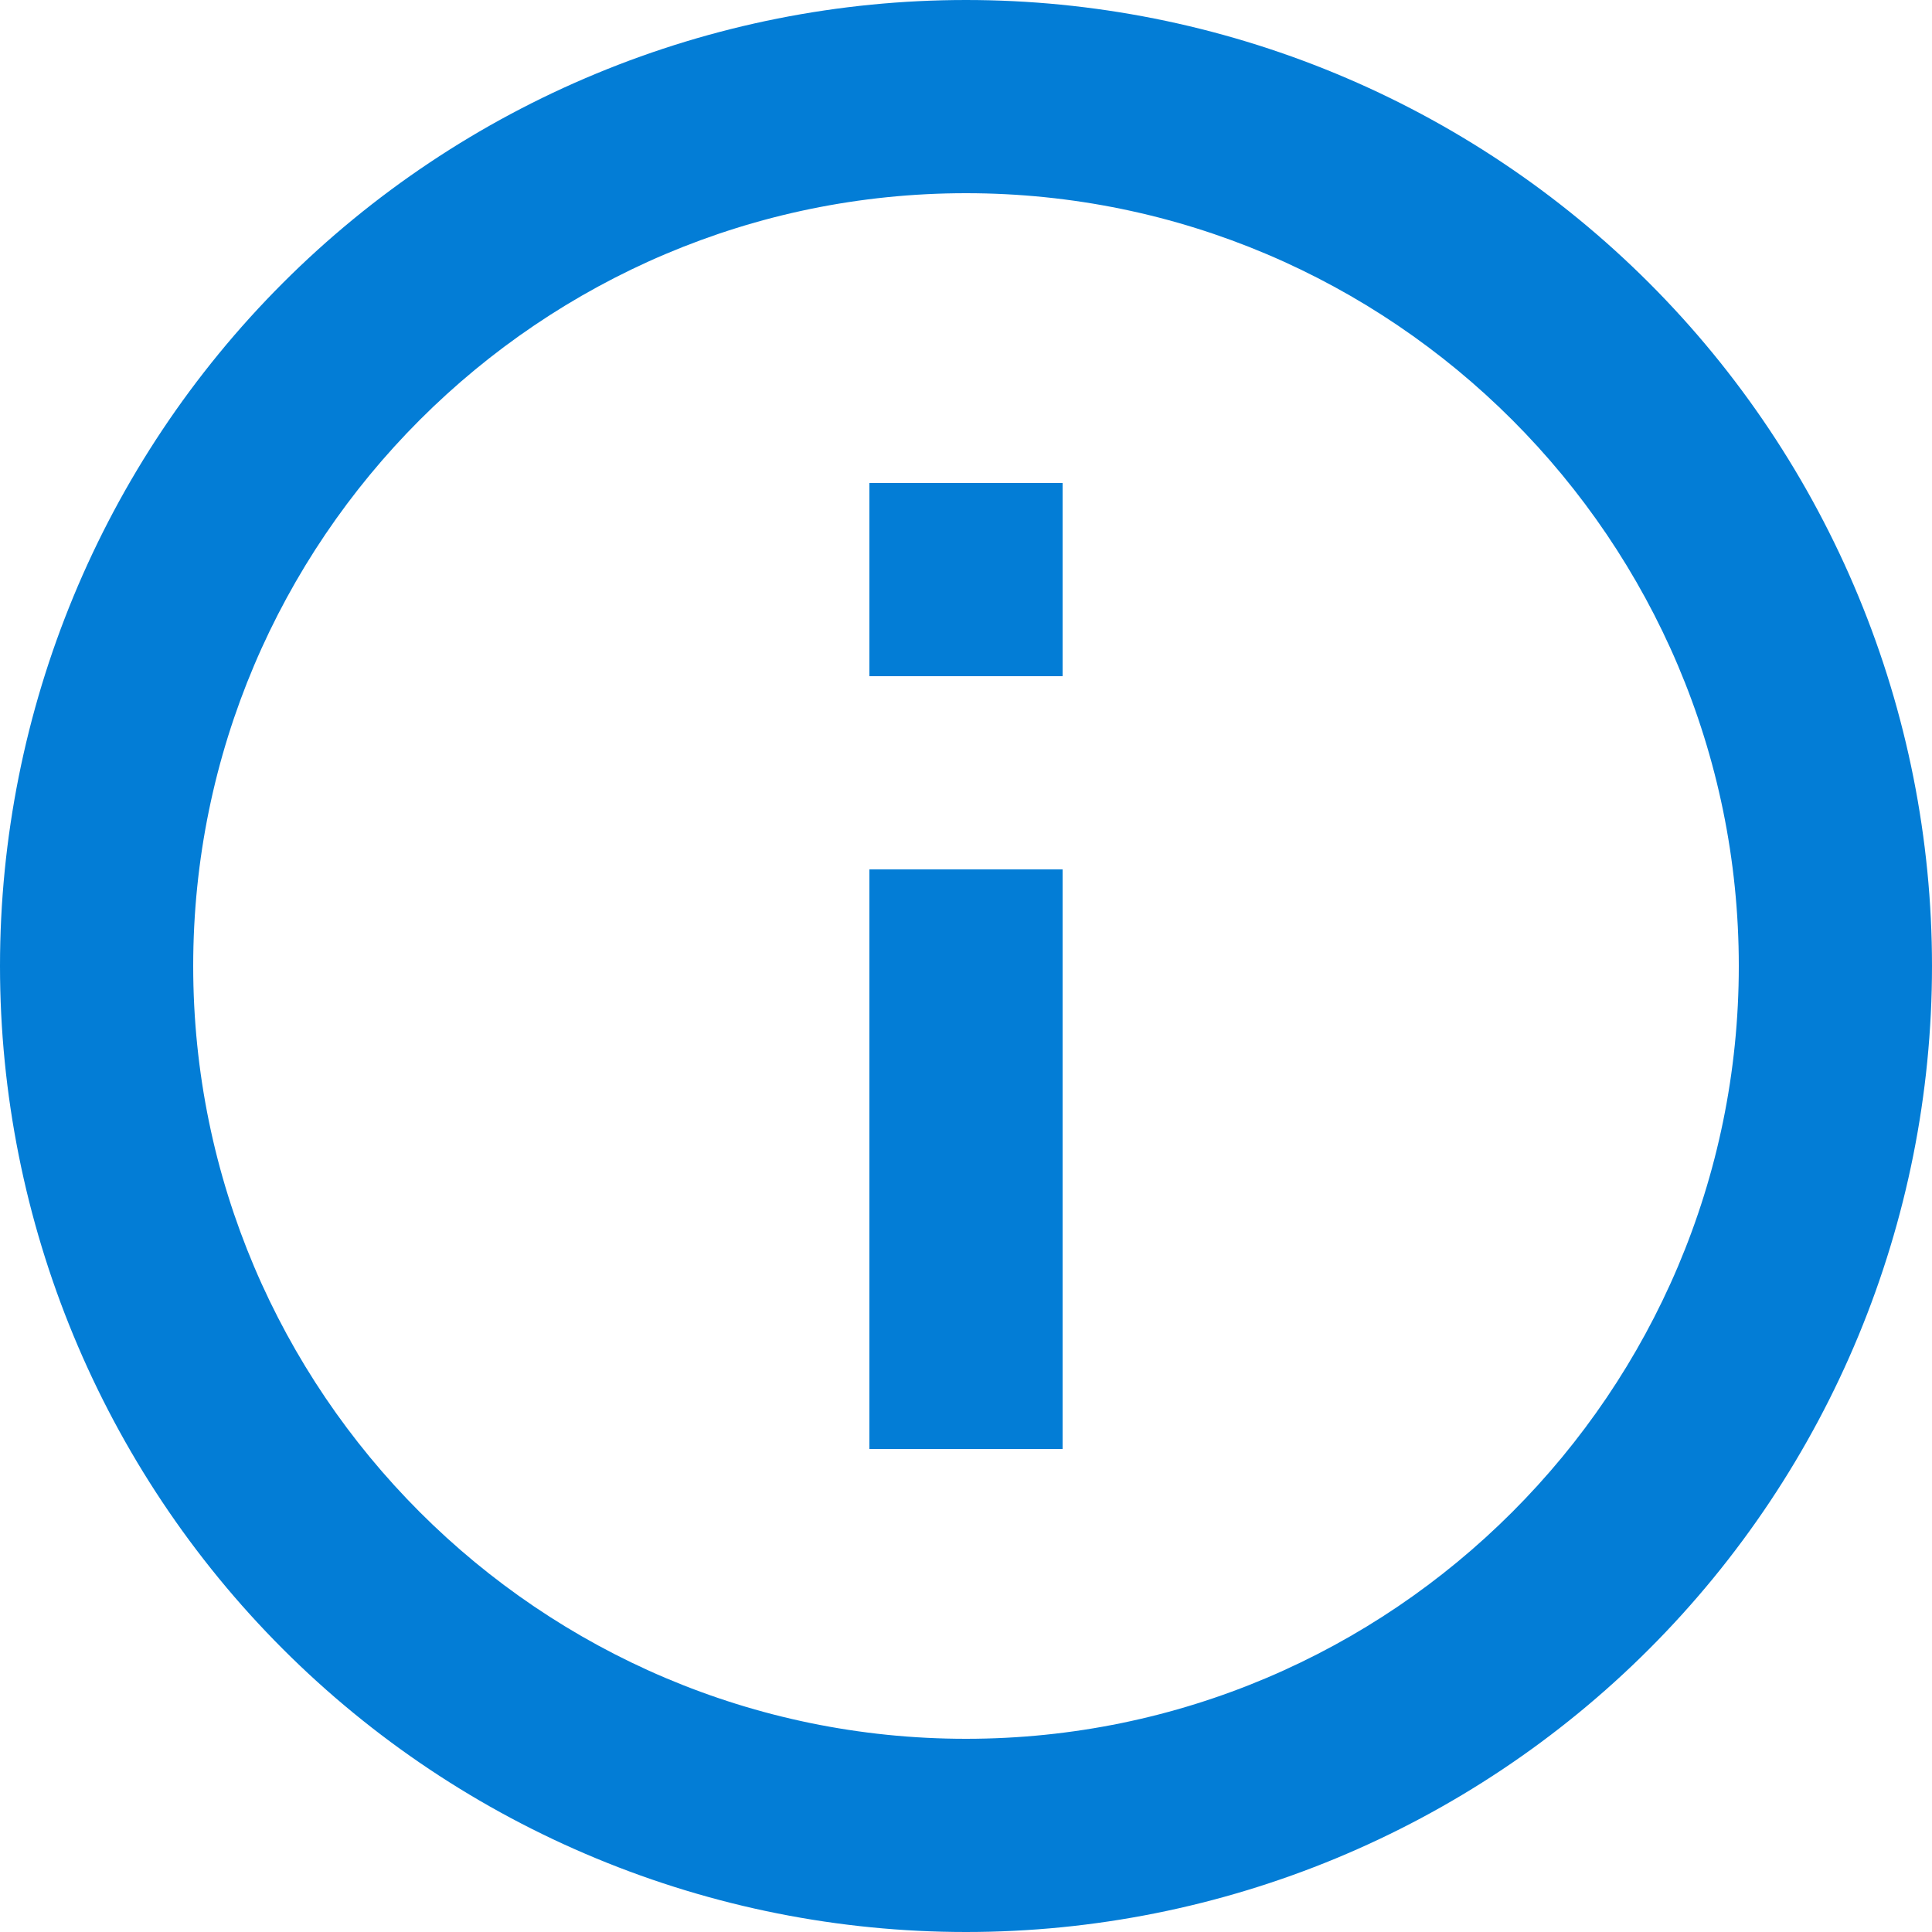
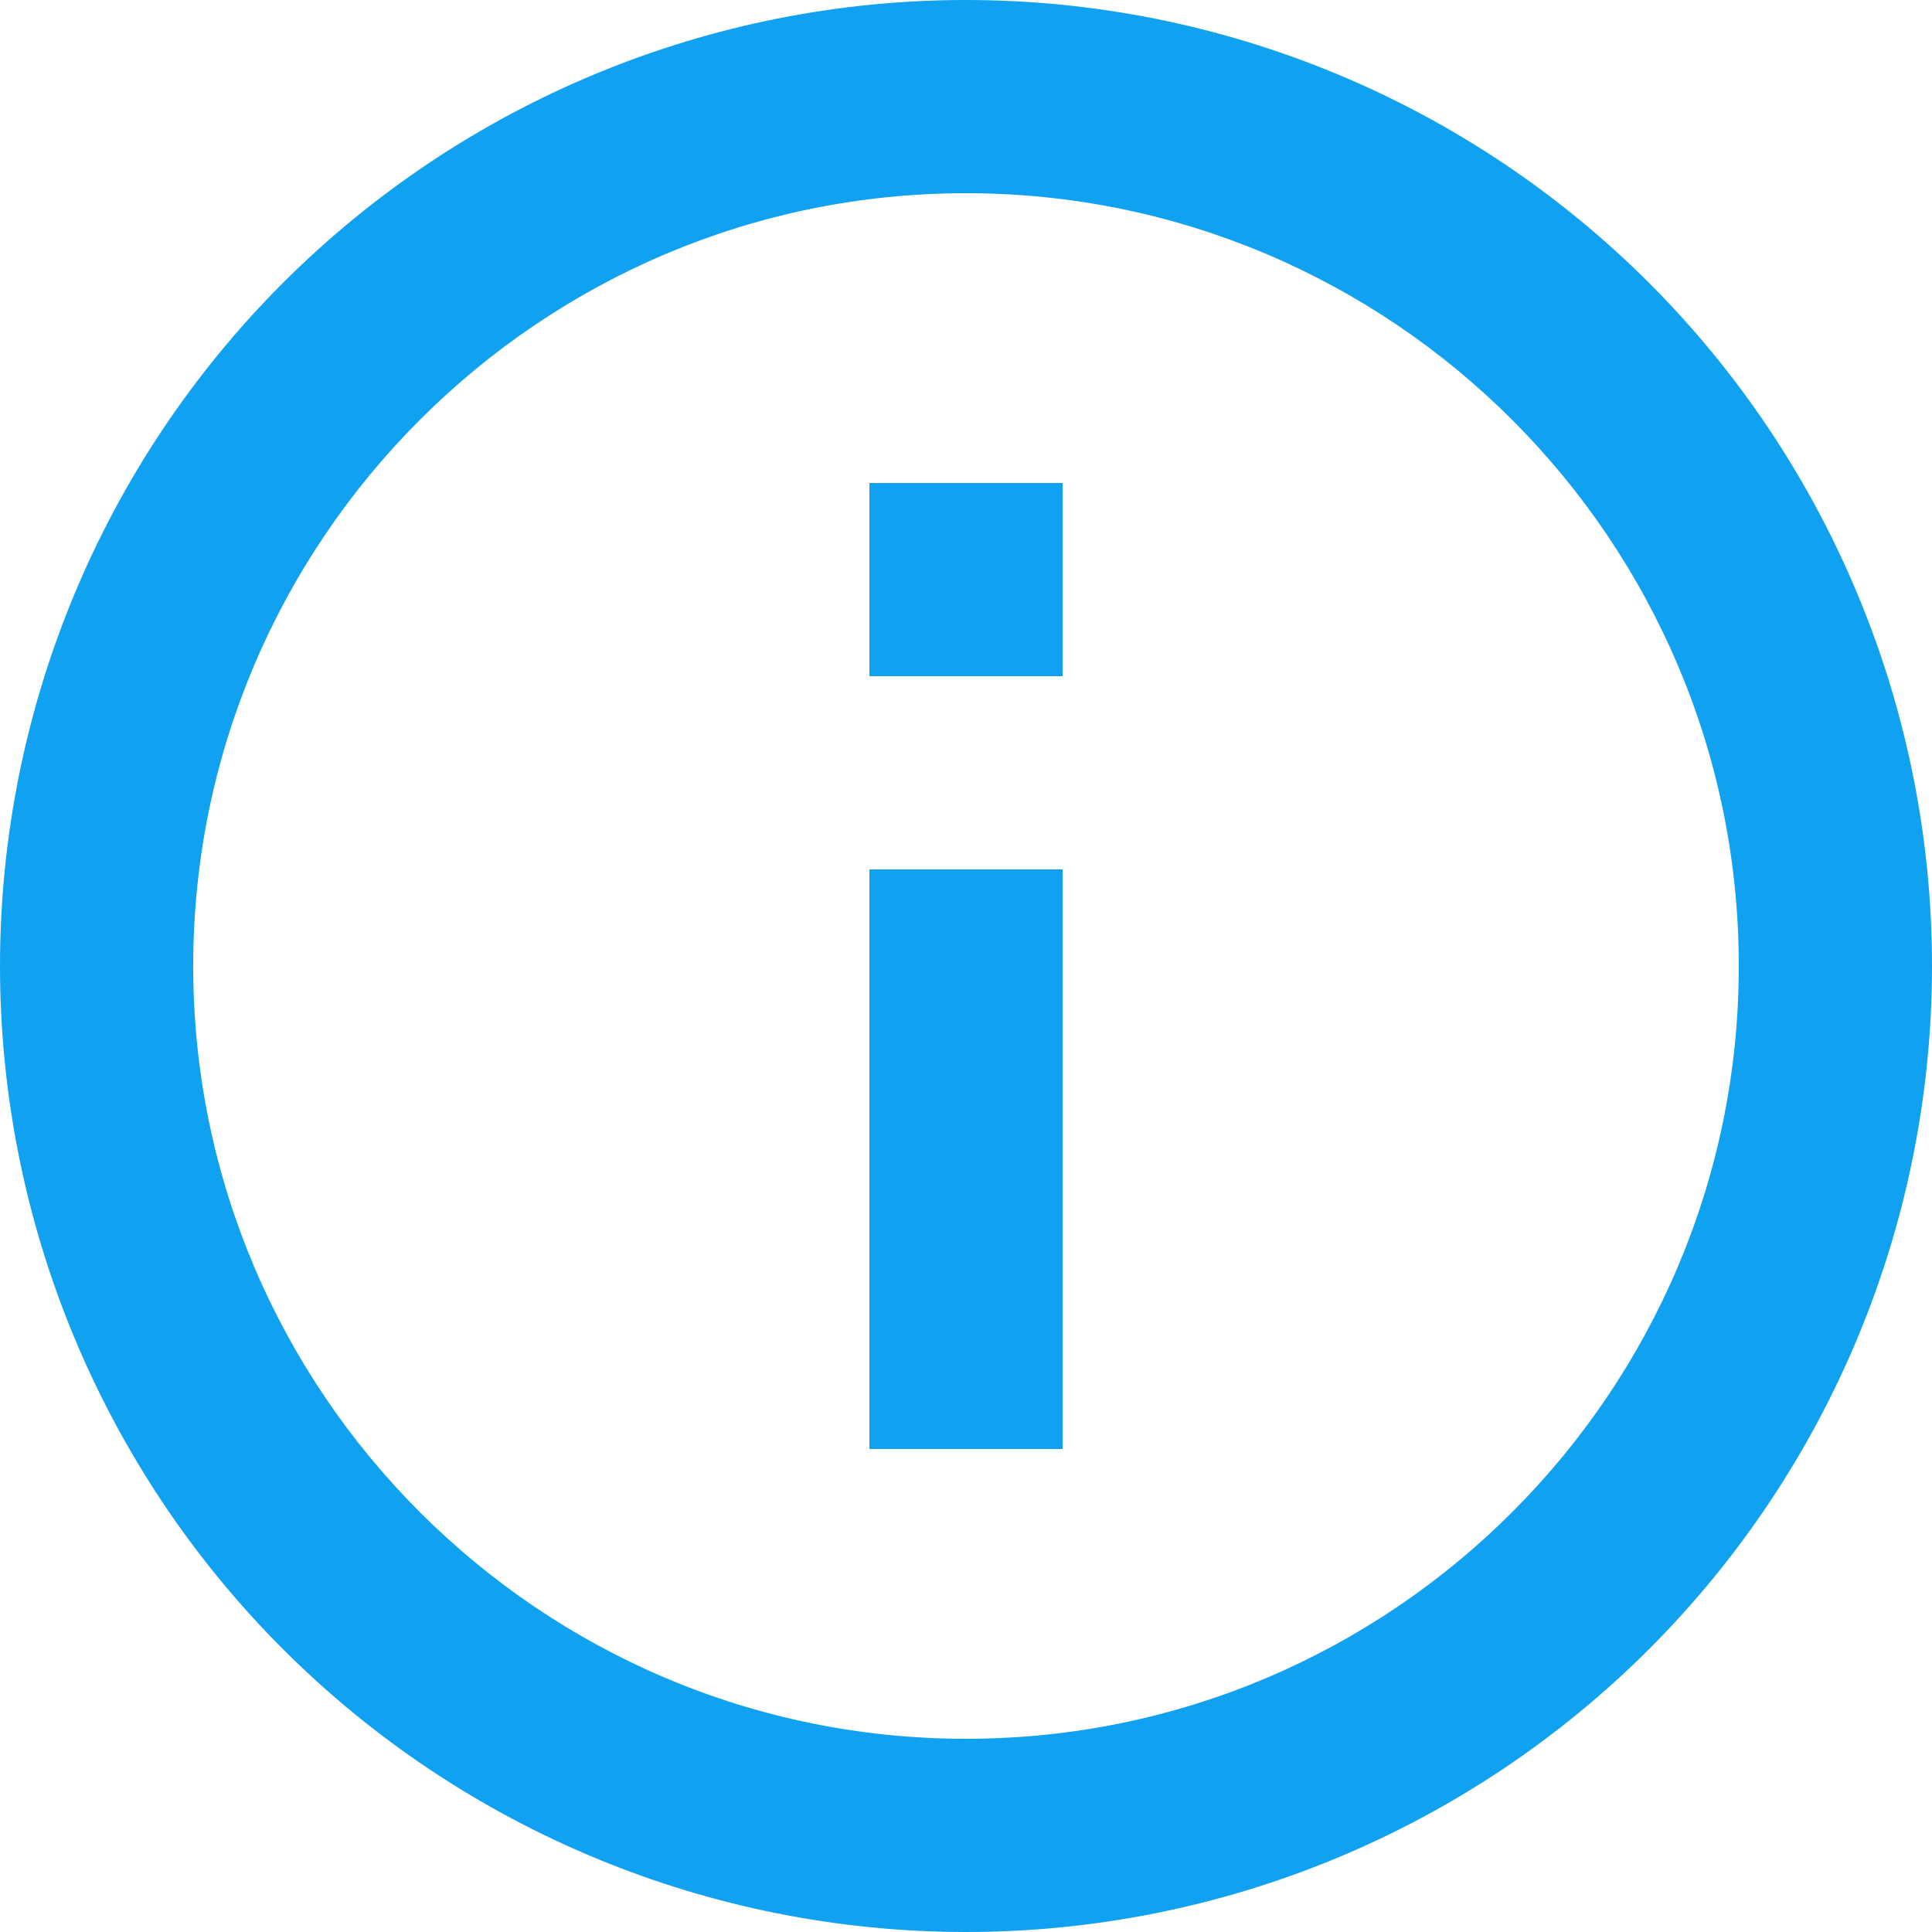
<svg xmlns="http://www.w3.org/2000/svg" width="16" height="16" viewBox="0 0 16 16" fill="none">
-   <path d="M7.2 5.6H8.8V4H7.2V5.6ZM8 14.4C4.472 14.4 1.6 11.528 1.6 8C1.6 4.472 4.472 1.6 8 1.6C11.528 1.6 14.4 4.472 14.4 8C14.4 11.528 11.528 14.4 8 14.4ZM8 0C6.949 0 5.909 0.207 4.939 0.609C3.968 1.011 3.086 1.6 2.343 2.343C0.843 3.843 0 5.878 0 8C0 10.122 0.843 12.157 2.343 13.657C3.086 14.4 3.968 14.989 4.939 15.391C5.909 15.793 6.949 16 8 16C10.122 16 12.157 15.157 13.657 13.657C15.157 12.157 16 10.122 16 8C16 6.949 15.793 5.909 15.391 4.939C14.989 3.968 14.4 3.086 13.657 2.343C12.914 1.6 12.032 1.011 11.062 0.609C10.091 0.207 9.051 0 8 0ZM7.2 12H8.8V7.2H7.2V12Z" fill="#037DD6" />
+   <path d="M7.2 5.6H8.8V4H7.2V5.6ZM8 14.4C4.472 14.4 1.6 11.528 1.6 8C1.6 4.472 4.472 1.6 8 1.6C11.528 1.6 14.4 4.472 14.4 8C14.4 11.528 11.528 14.4 8 14.4ZM8 0C6.949 0 5.909 0.207 4.939 0.609C3.968 1.011 3.086 1.6 2.343 2.343C0.843 3.843 0 5.878 0 8C0 10.122 0.843 12.157 2.343 13.657C3.086 14.4 3.968 14.989 4.939 15.391C5.909 15.793 6.949 16 8 16C10.122 16 12.157 15.157 13.657 13.657C15.157 12.157 16 10.122 16 8C16 6.949 15.793 5.909 15.391 4.939C14.989 3.968 14.4 3.086 13.657 2.343C12.914 1.6 12.032 1.011 11.062 0.609C10.091 0.207 9.051 0 8 0ZM7.2 12H8.8V7.2H7.2V12Z" fill="#11A1F1" />
</svg>
